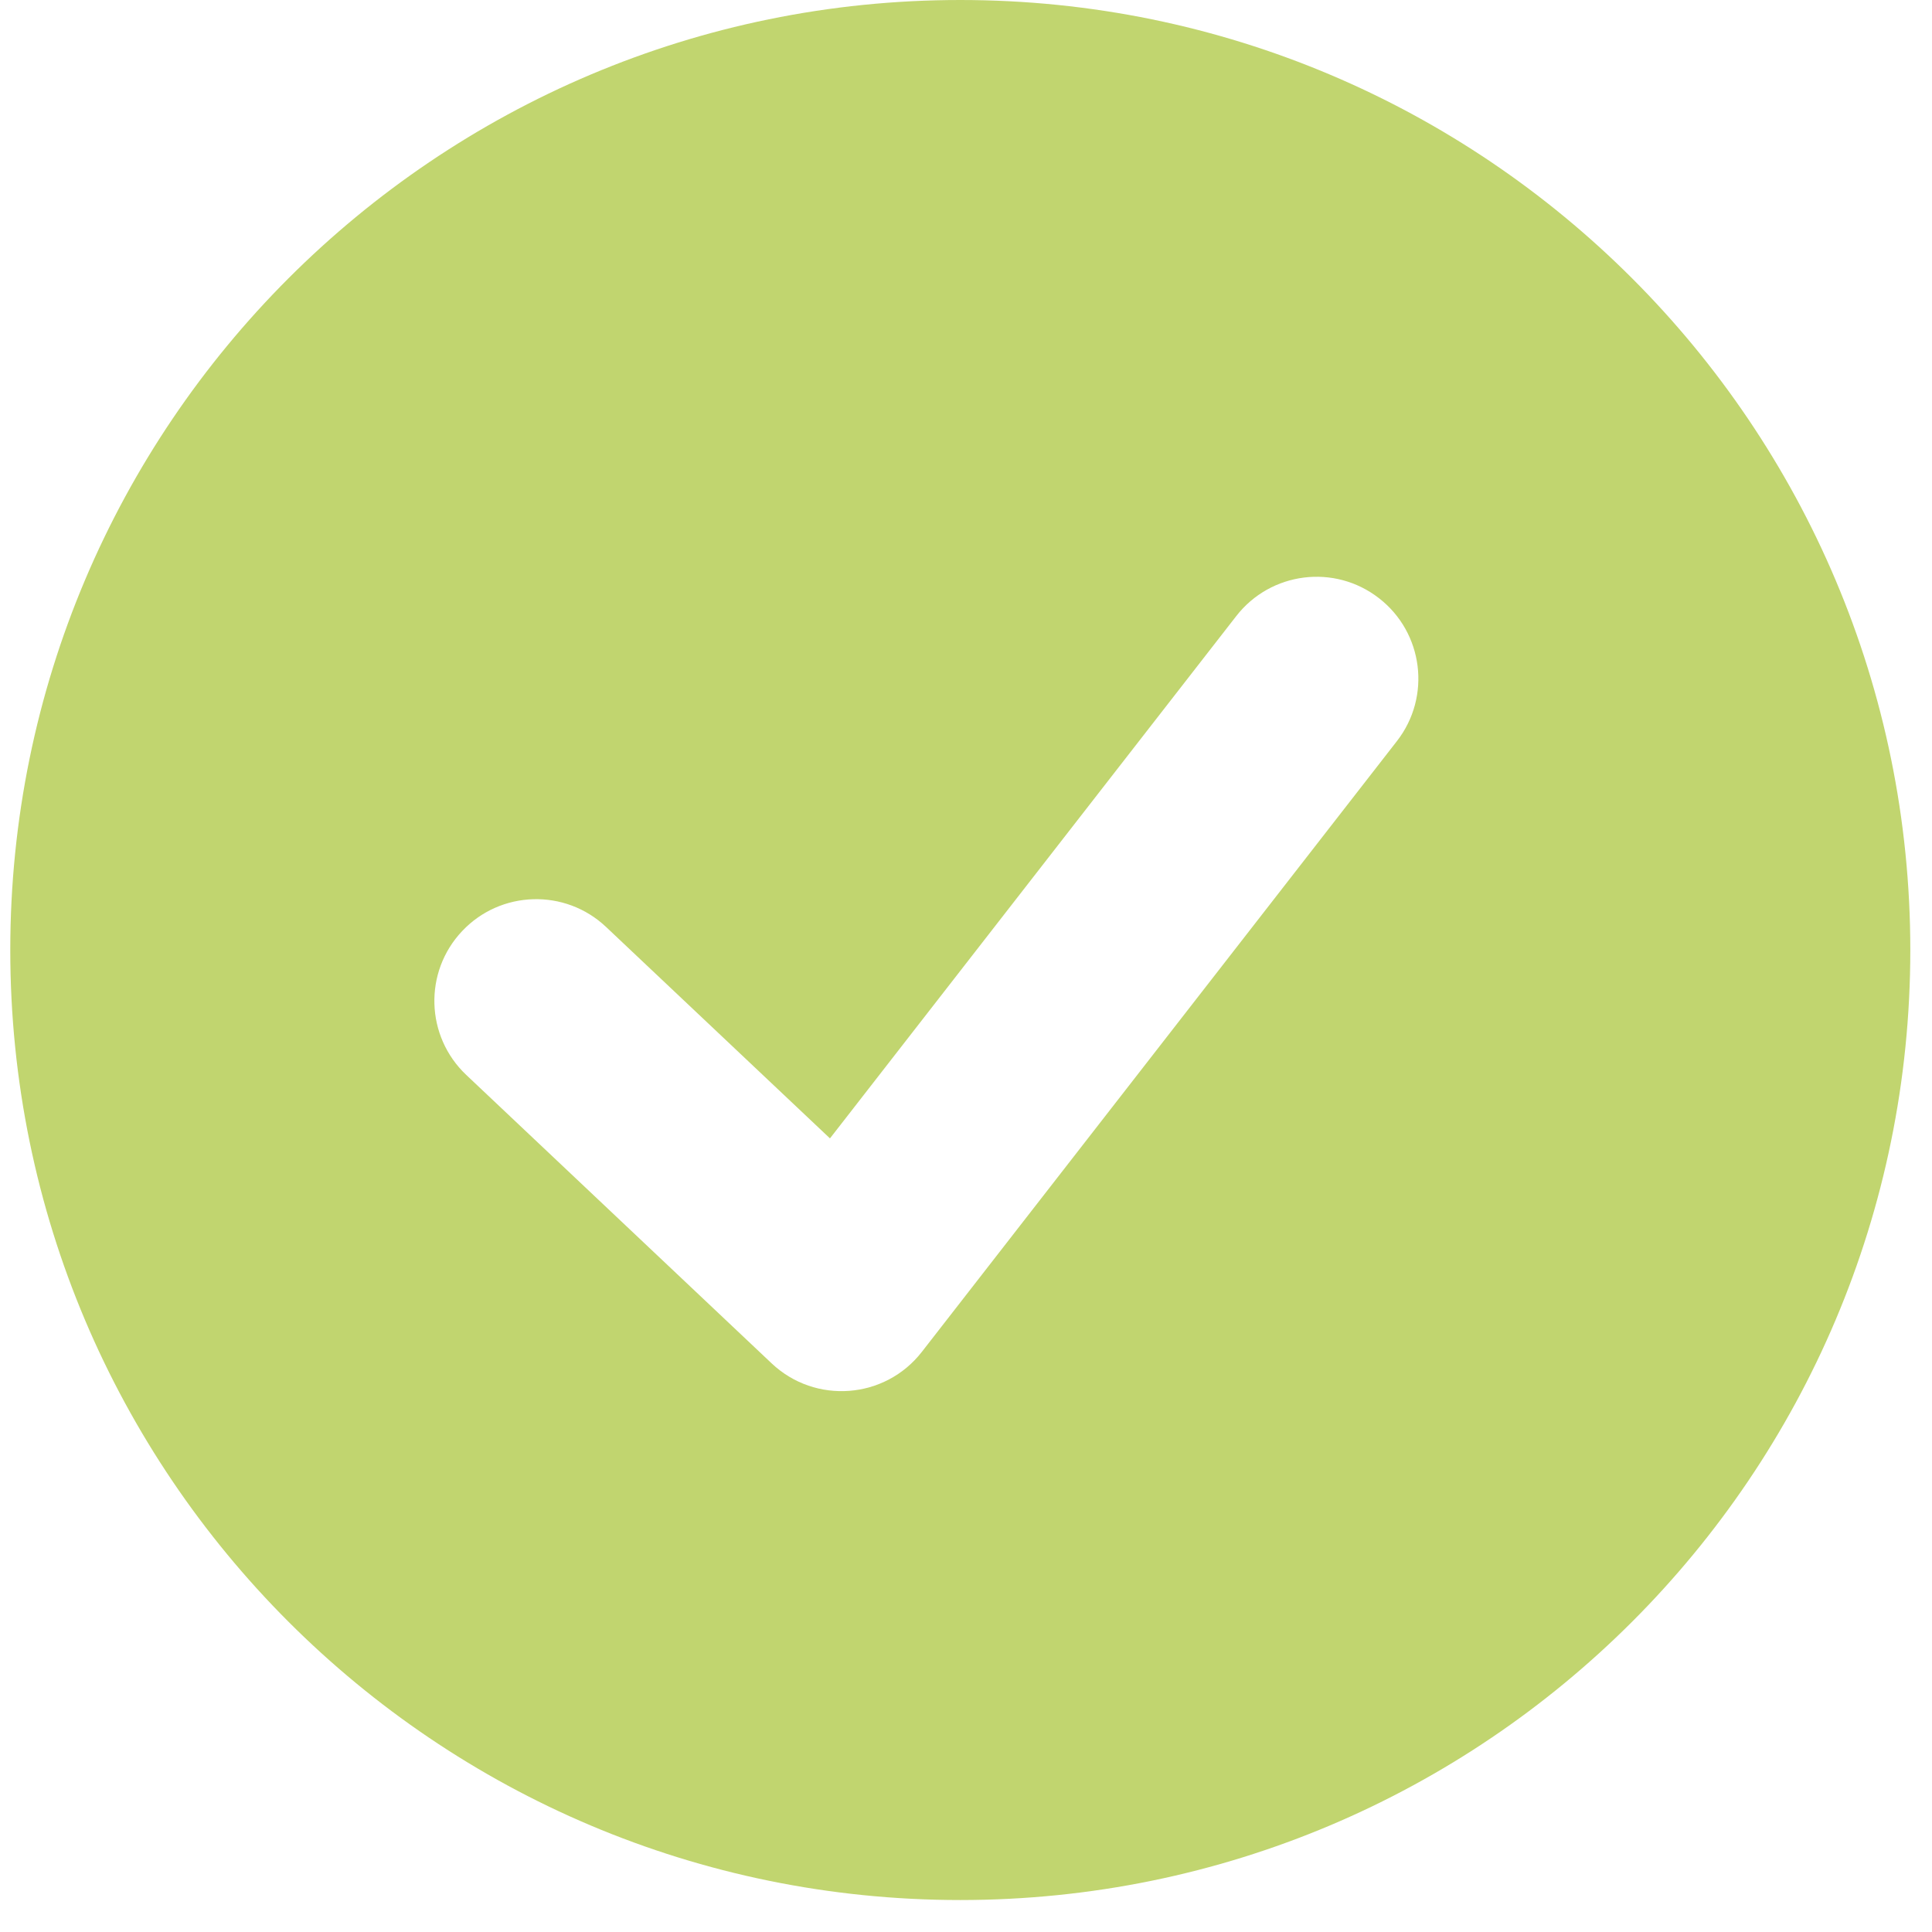
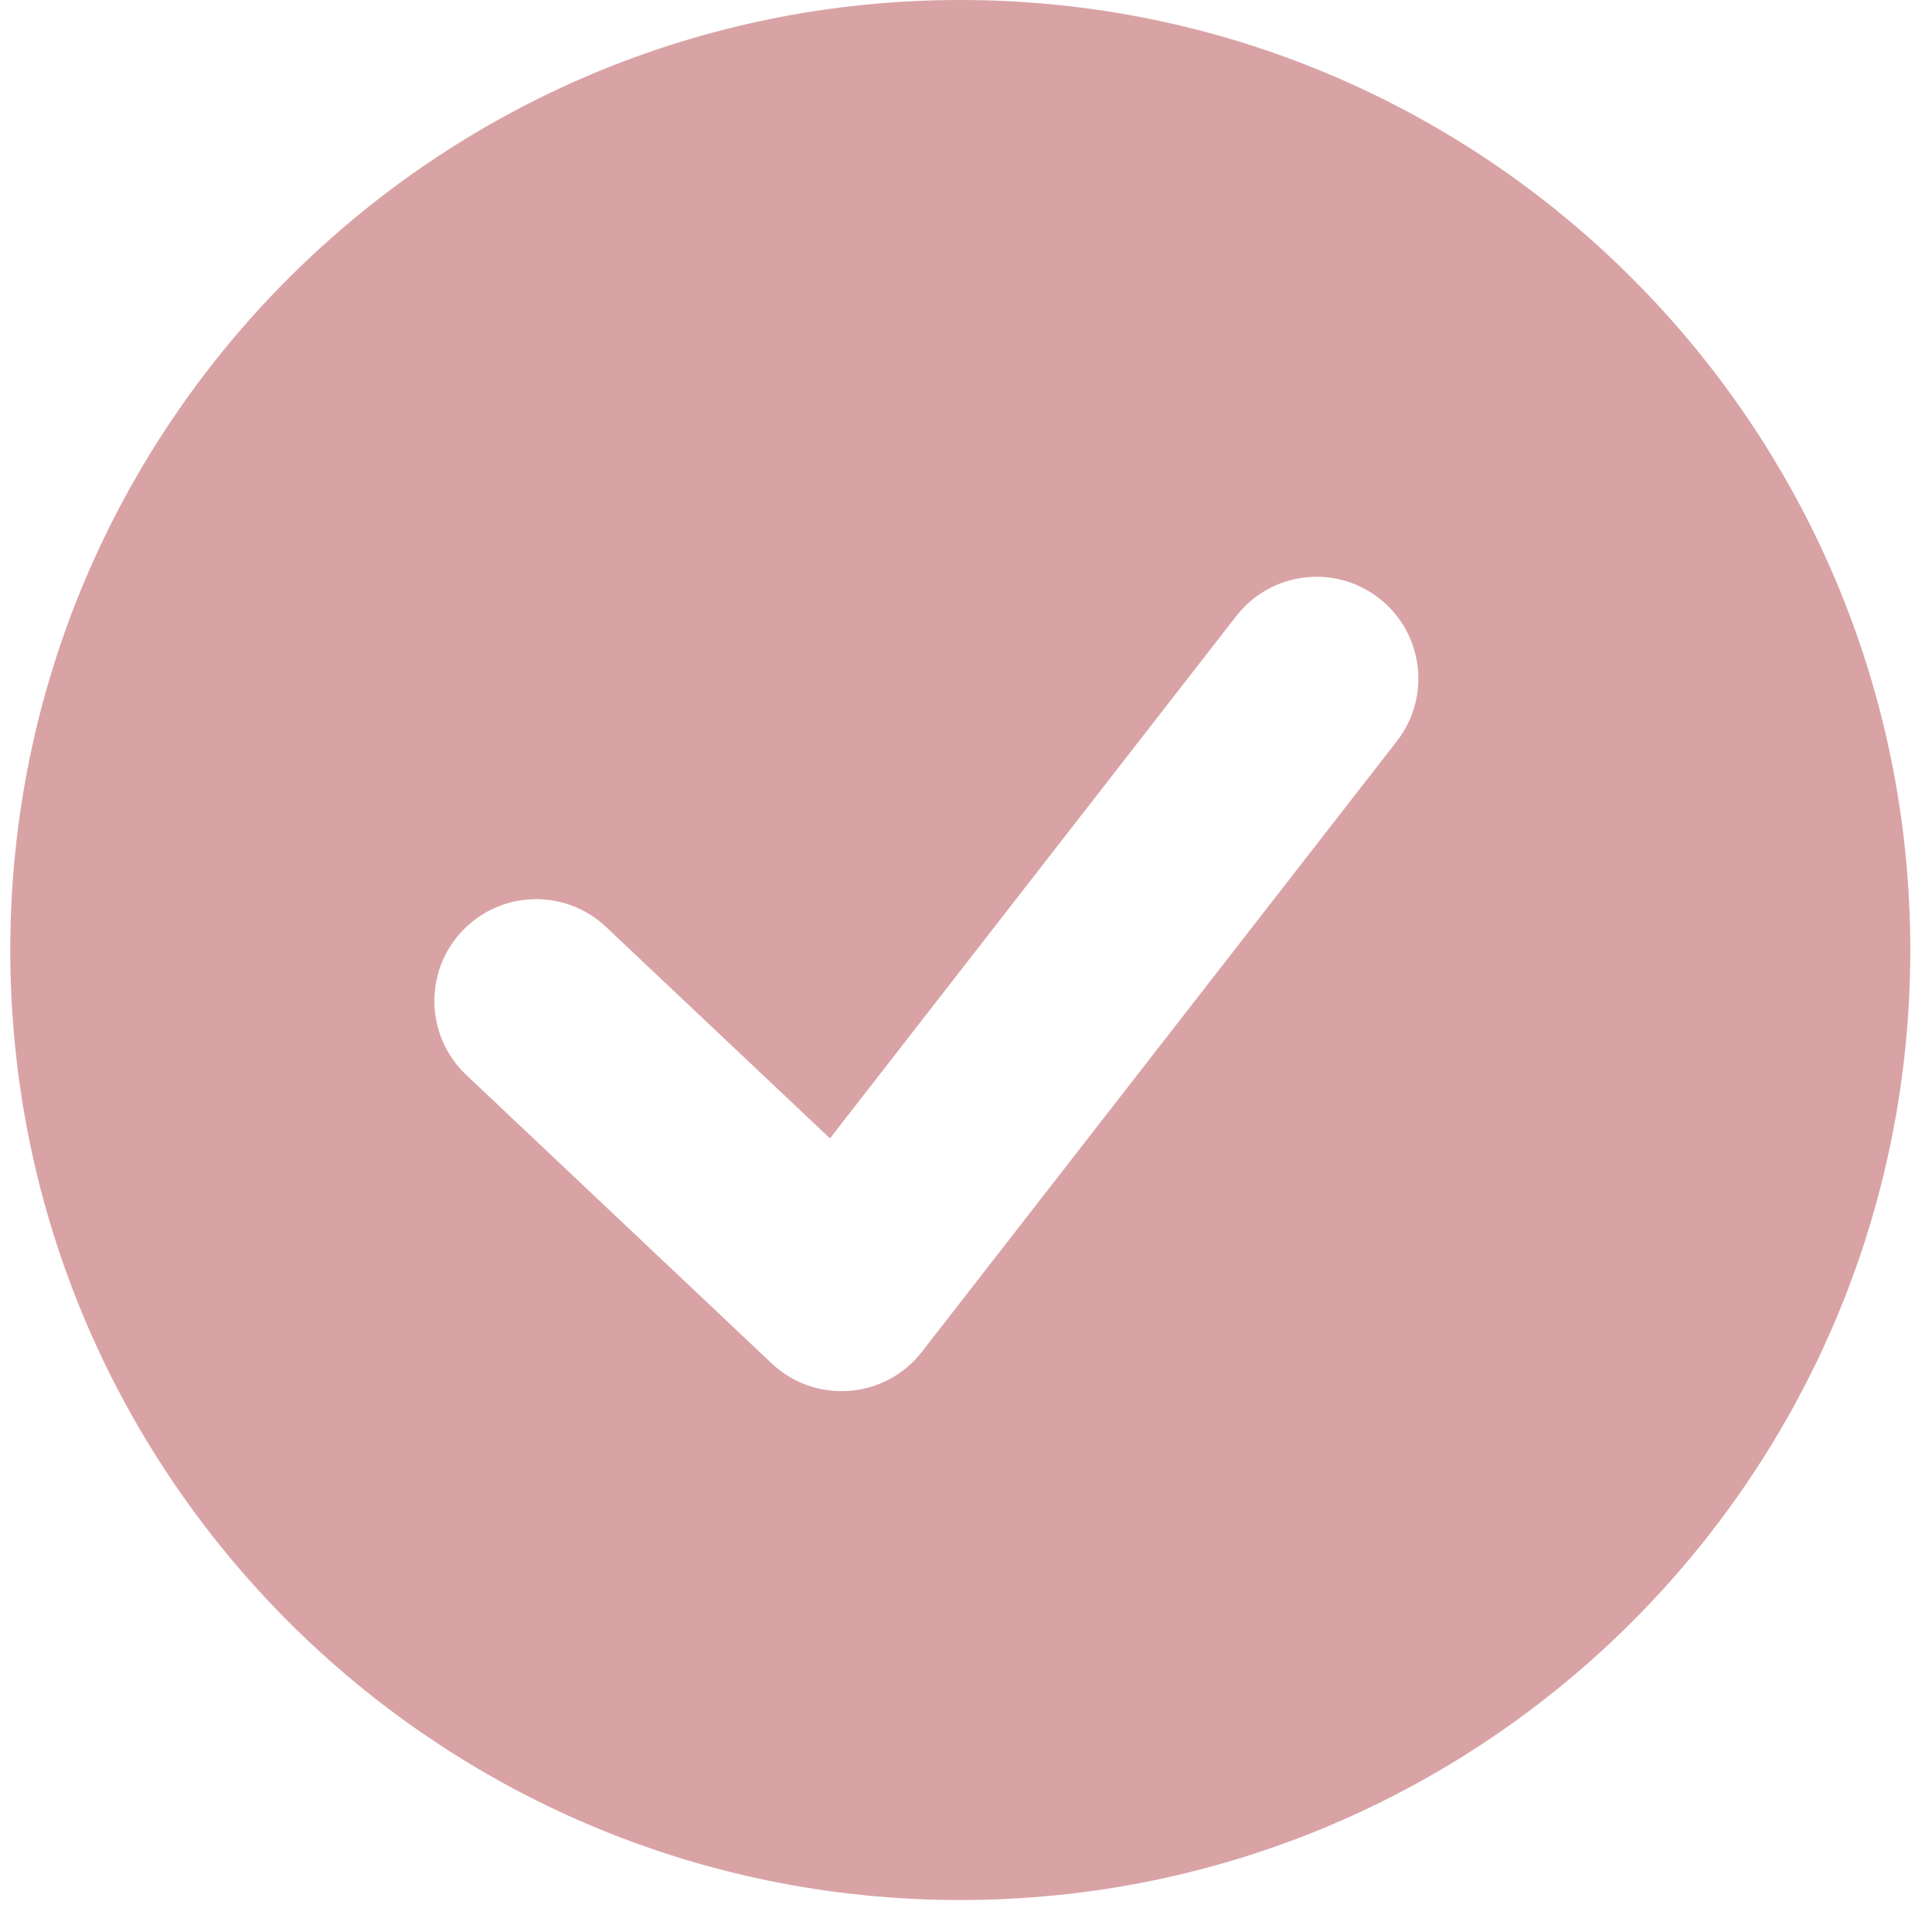
<svg xmlns="http://www.w3.org/2000/svg" width="22" height="22" viewBox="0 0 22 22" fill="none">
-   <path d="M10.935 21.636C4.96 21.636 0.117 16.793 0.117 10.818C0.117 4.844 4.96 0 10.935 0C16.91 0 21.753 4.844 21.753 10.818C21.753 16.793 16.91 21.636 10.935 21.636ZM6.901 10.555C6.436 10.116 5.702 10.137 5.263 10.602C4.823 11.067 4.844 11.801 5.31 12.241L8.787 15.525C9.284 15.994 10.078 15.934 10.498 15.393L15.907 8.439C16.3 7.934 16.209 7.205 15.703 6.812C15.198 6.419 14.47 6.51 14.077 7.016L9.451 12.963L6.901 10.555Z" fill="#C1D56F" />
+   <path d="M10.935 21.636C4.96 21.636 0.117 16.793 0.117 10.818C0.117 4.844 4.96 0 10.935 0C16.91 0 21.753 4.844 21.753 10.818C21.753 16.793 16.91 21.636 10.935 21.636ZM6.901 10.555C6.436 10.116 5.702 10.137 5.263 10.602C4.823 11.067 4.844 11.801 5.31 12.241L8.787 15.525C9.284 15.994 10.078 15.934 10.498 15.393L15.907 8.439C16.3 7.934 16.209 7.205 15.703 6.812C15.198 6.419 14.47 6.51 14.077 7.016L9.451 12.963L6.901 10.555Z" fill="#D9A3A6" />
</svg>
